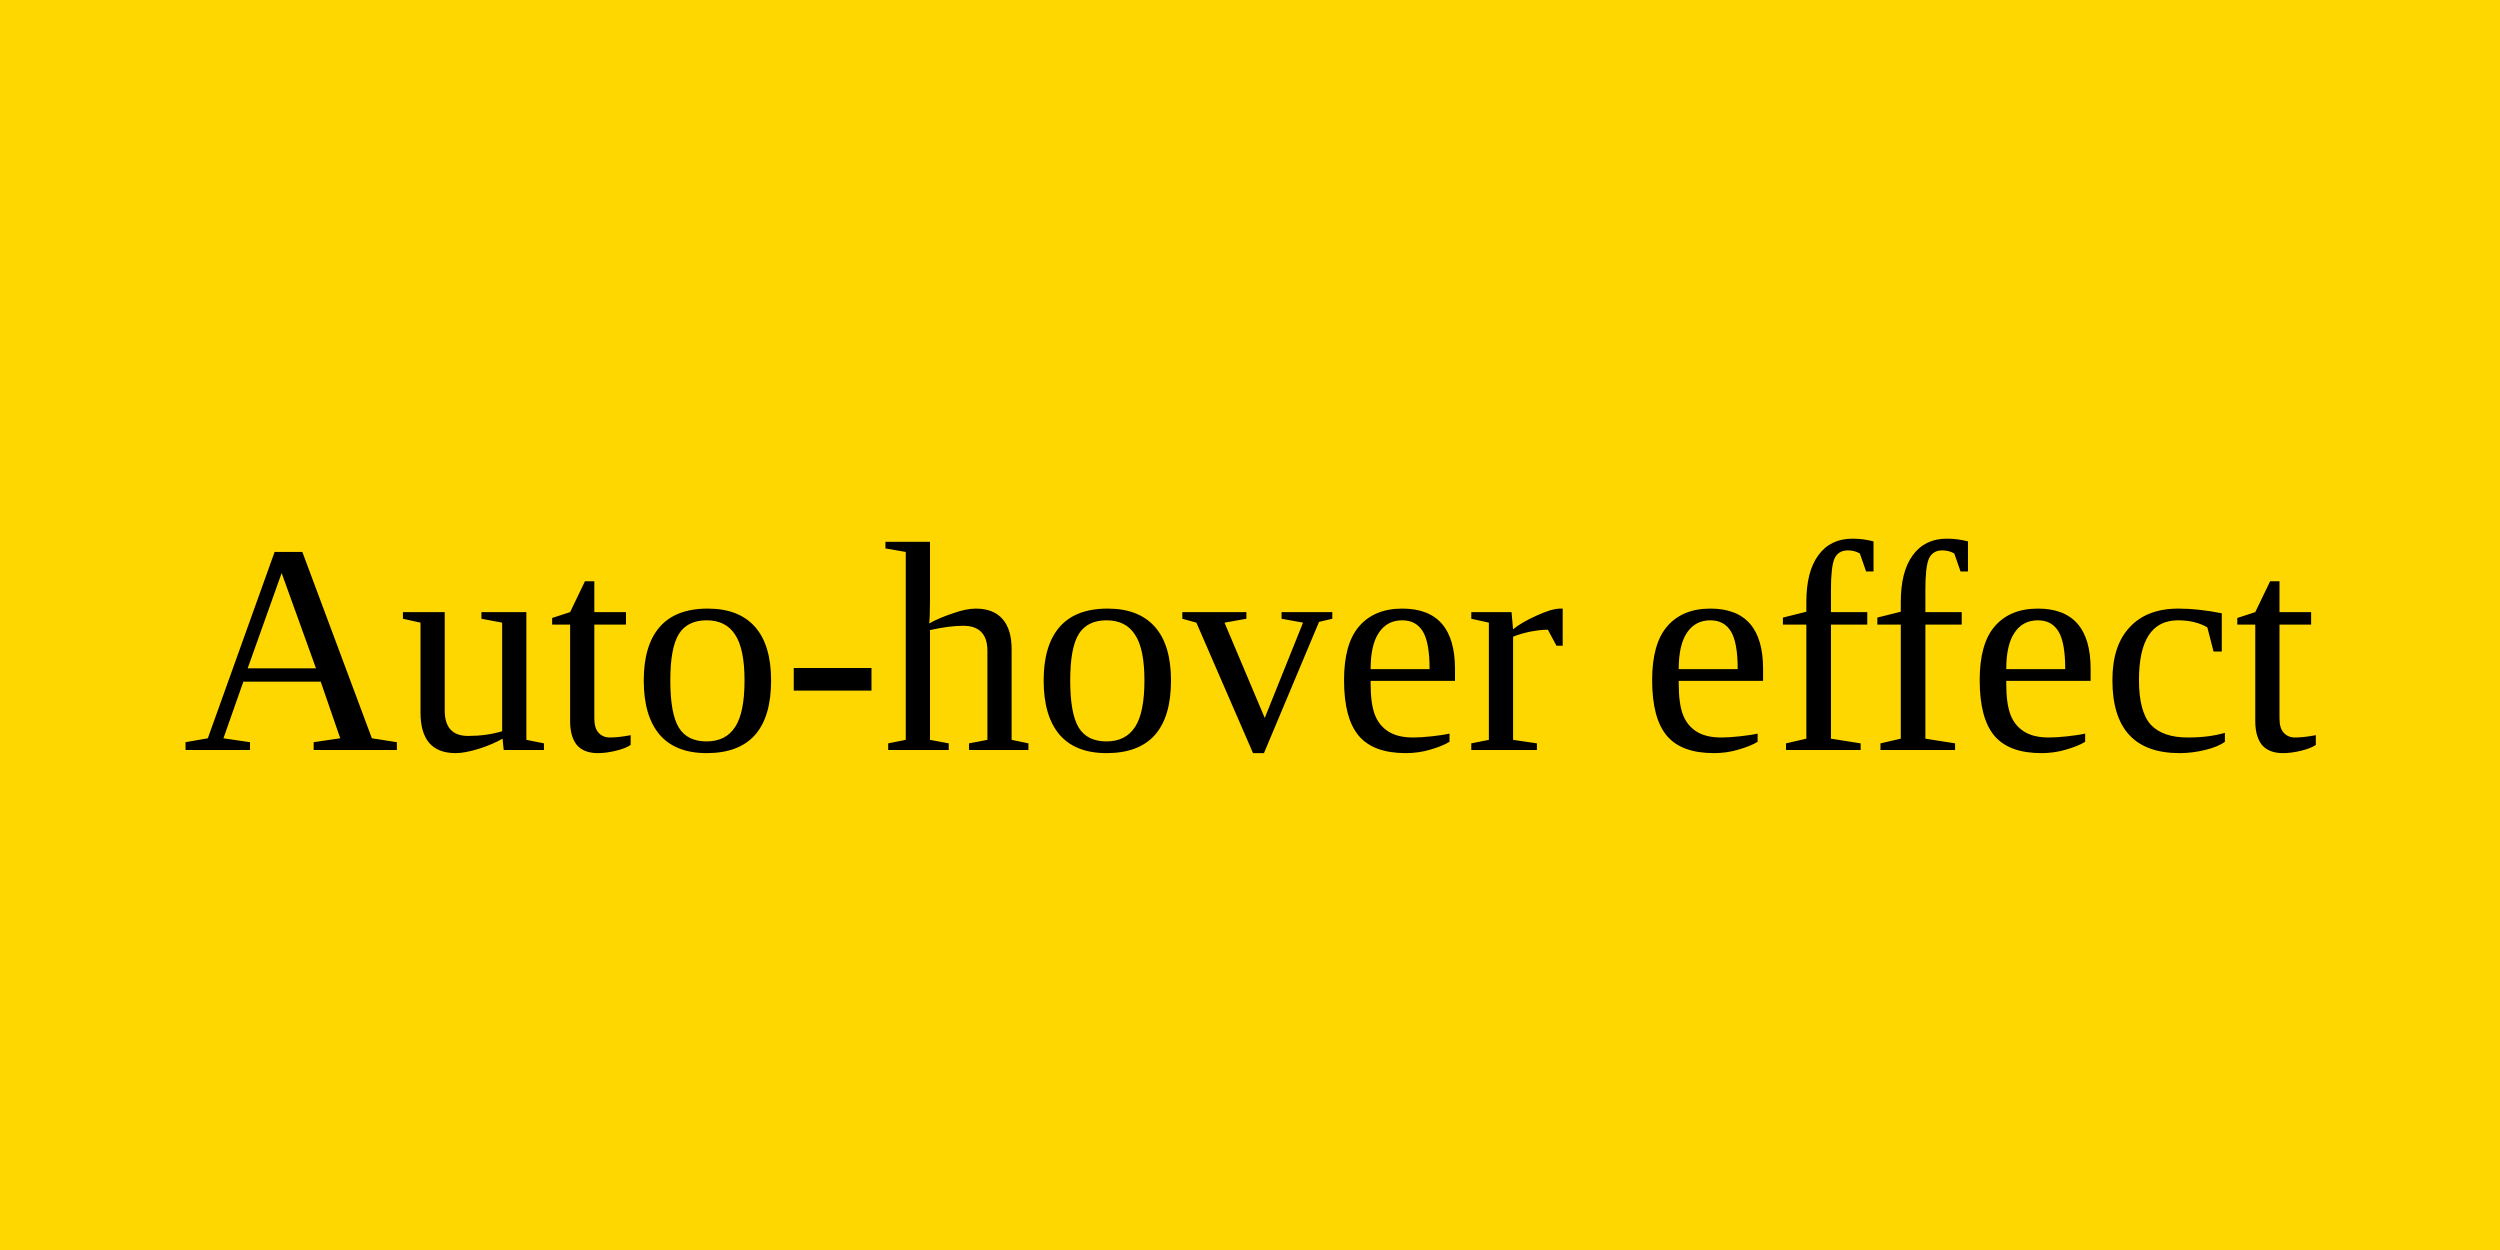
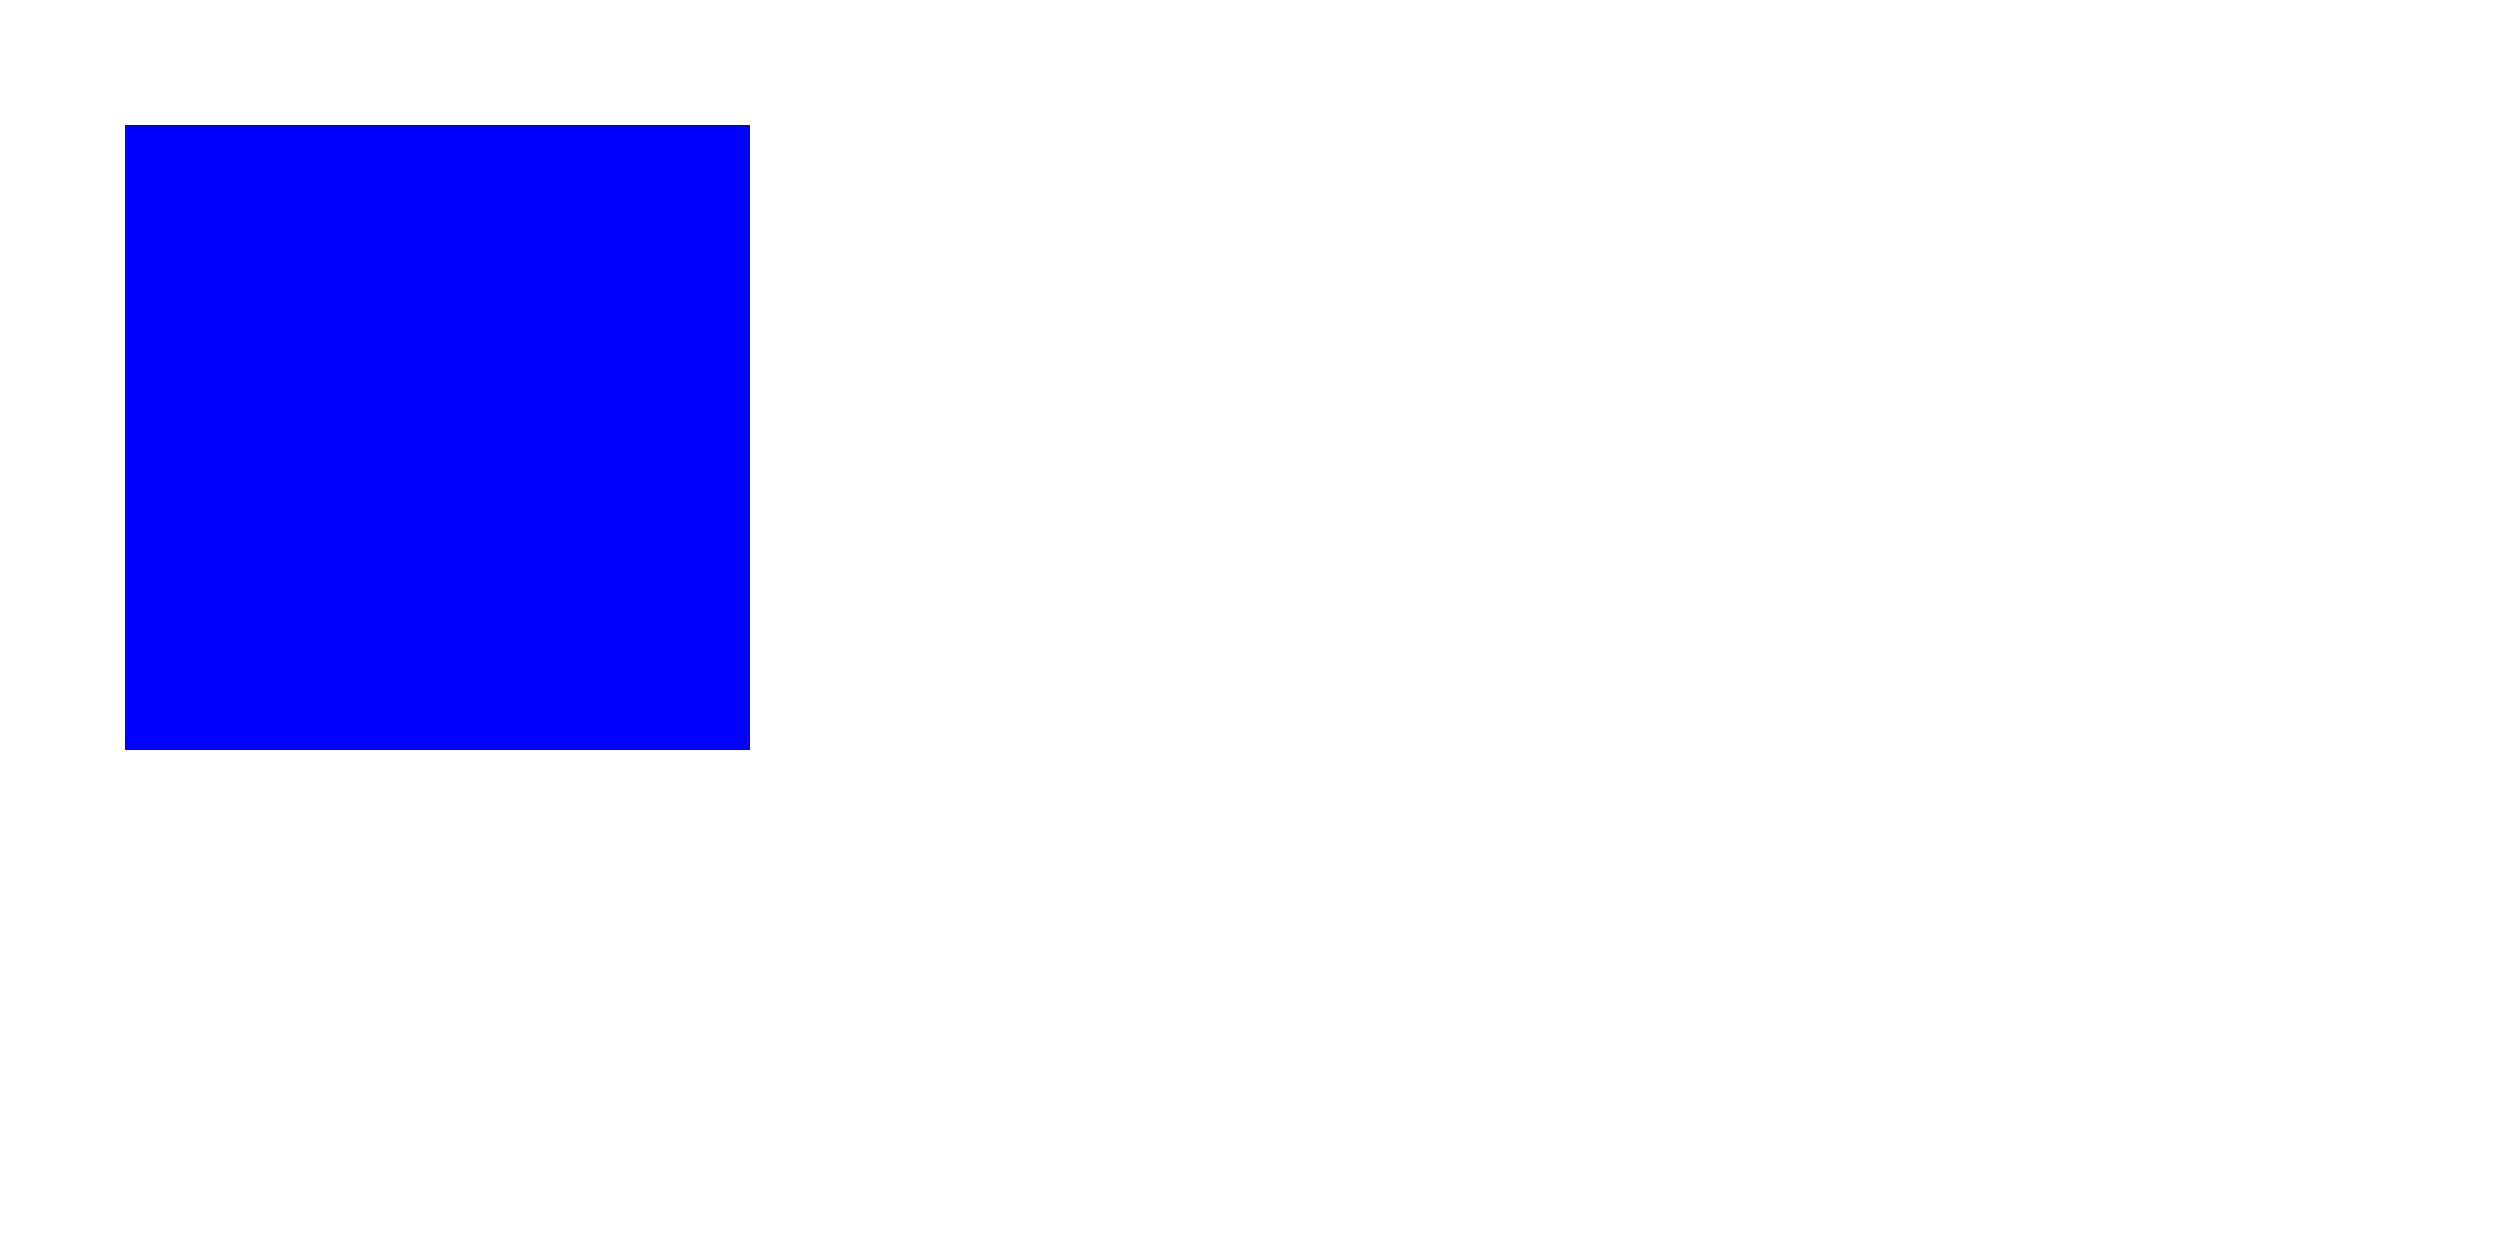
- <svg xmlns="http://www.w3.org/2000/svg" viewBox="0 0 100 50">
-   <rect width="100" height="50" fill="gold">
-     <animate attributeName="opacity" values="1;0.1;1" dur="2s" repeatCount="indefinite" />
+ <svg xmlns="http://www.w3.org/2000/svg" viewBox="0 0 200 100">
+   <rect x="10" y="10" width="50" height="50" fill="blue">
+     <animate attributeName="fill" values="blue;red;blue" dur="3s" repeatCount="indefinite" />
+     <animate attributeName="x" values="10;150;10" dur="5s" repeatCount="indefinite" />
  </rect>
-   <text x="50" y="30" text-anchor="middle">Auto-hover effect</text>
</svg>
